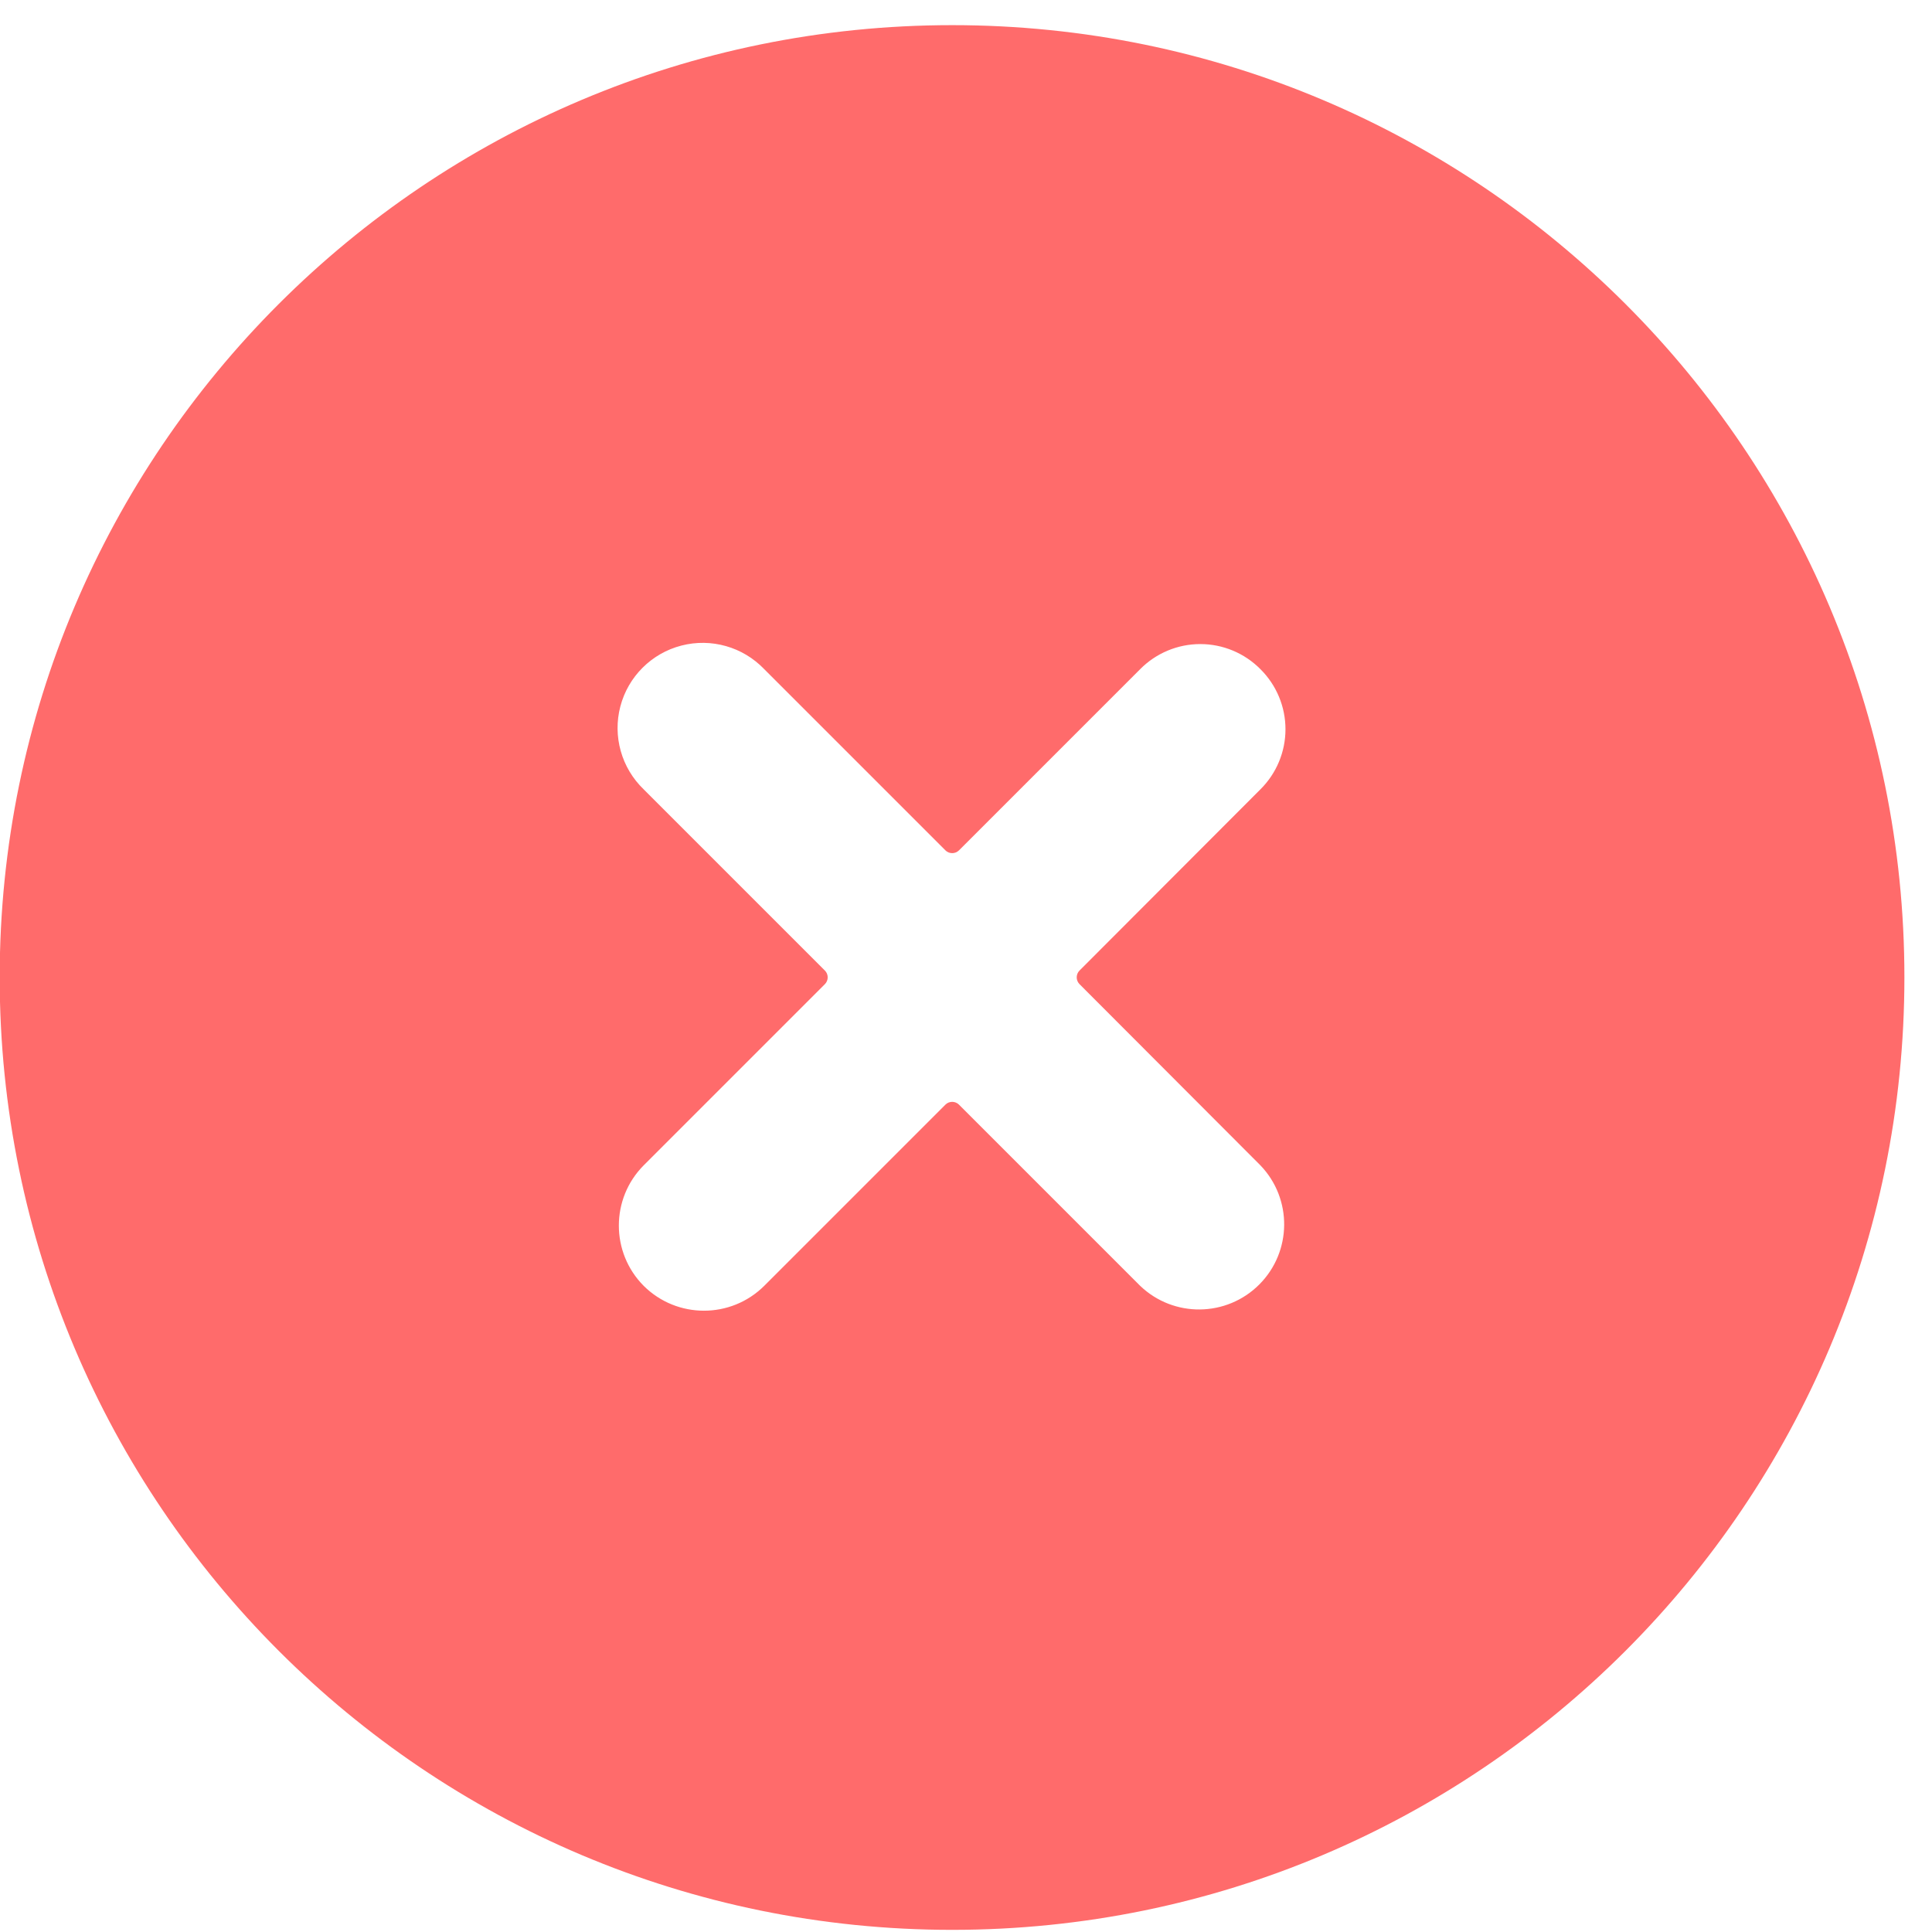
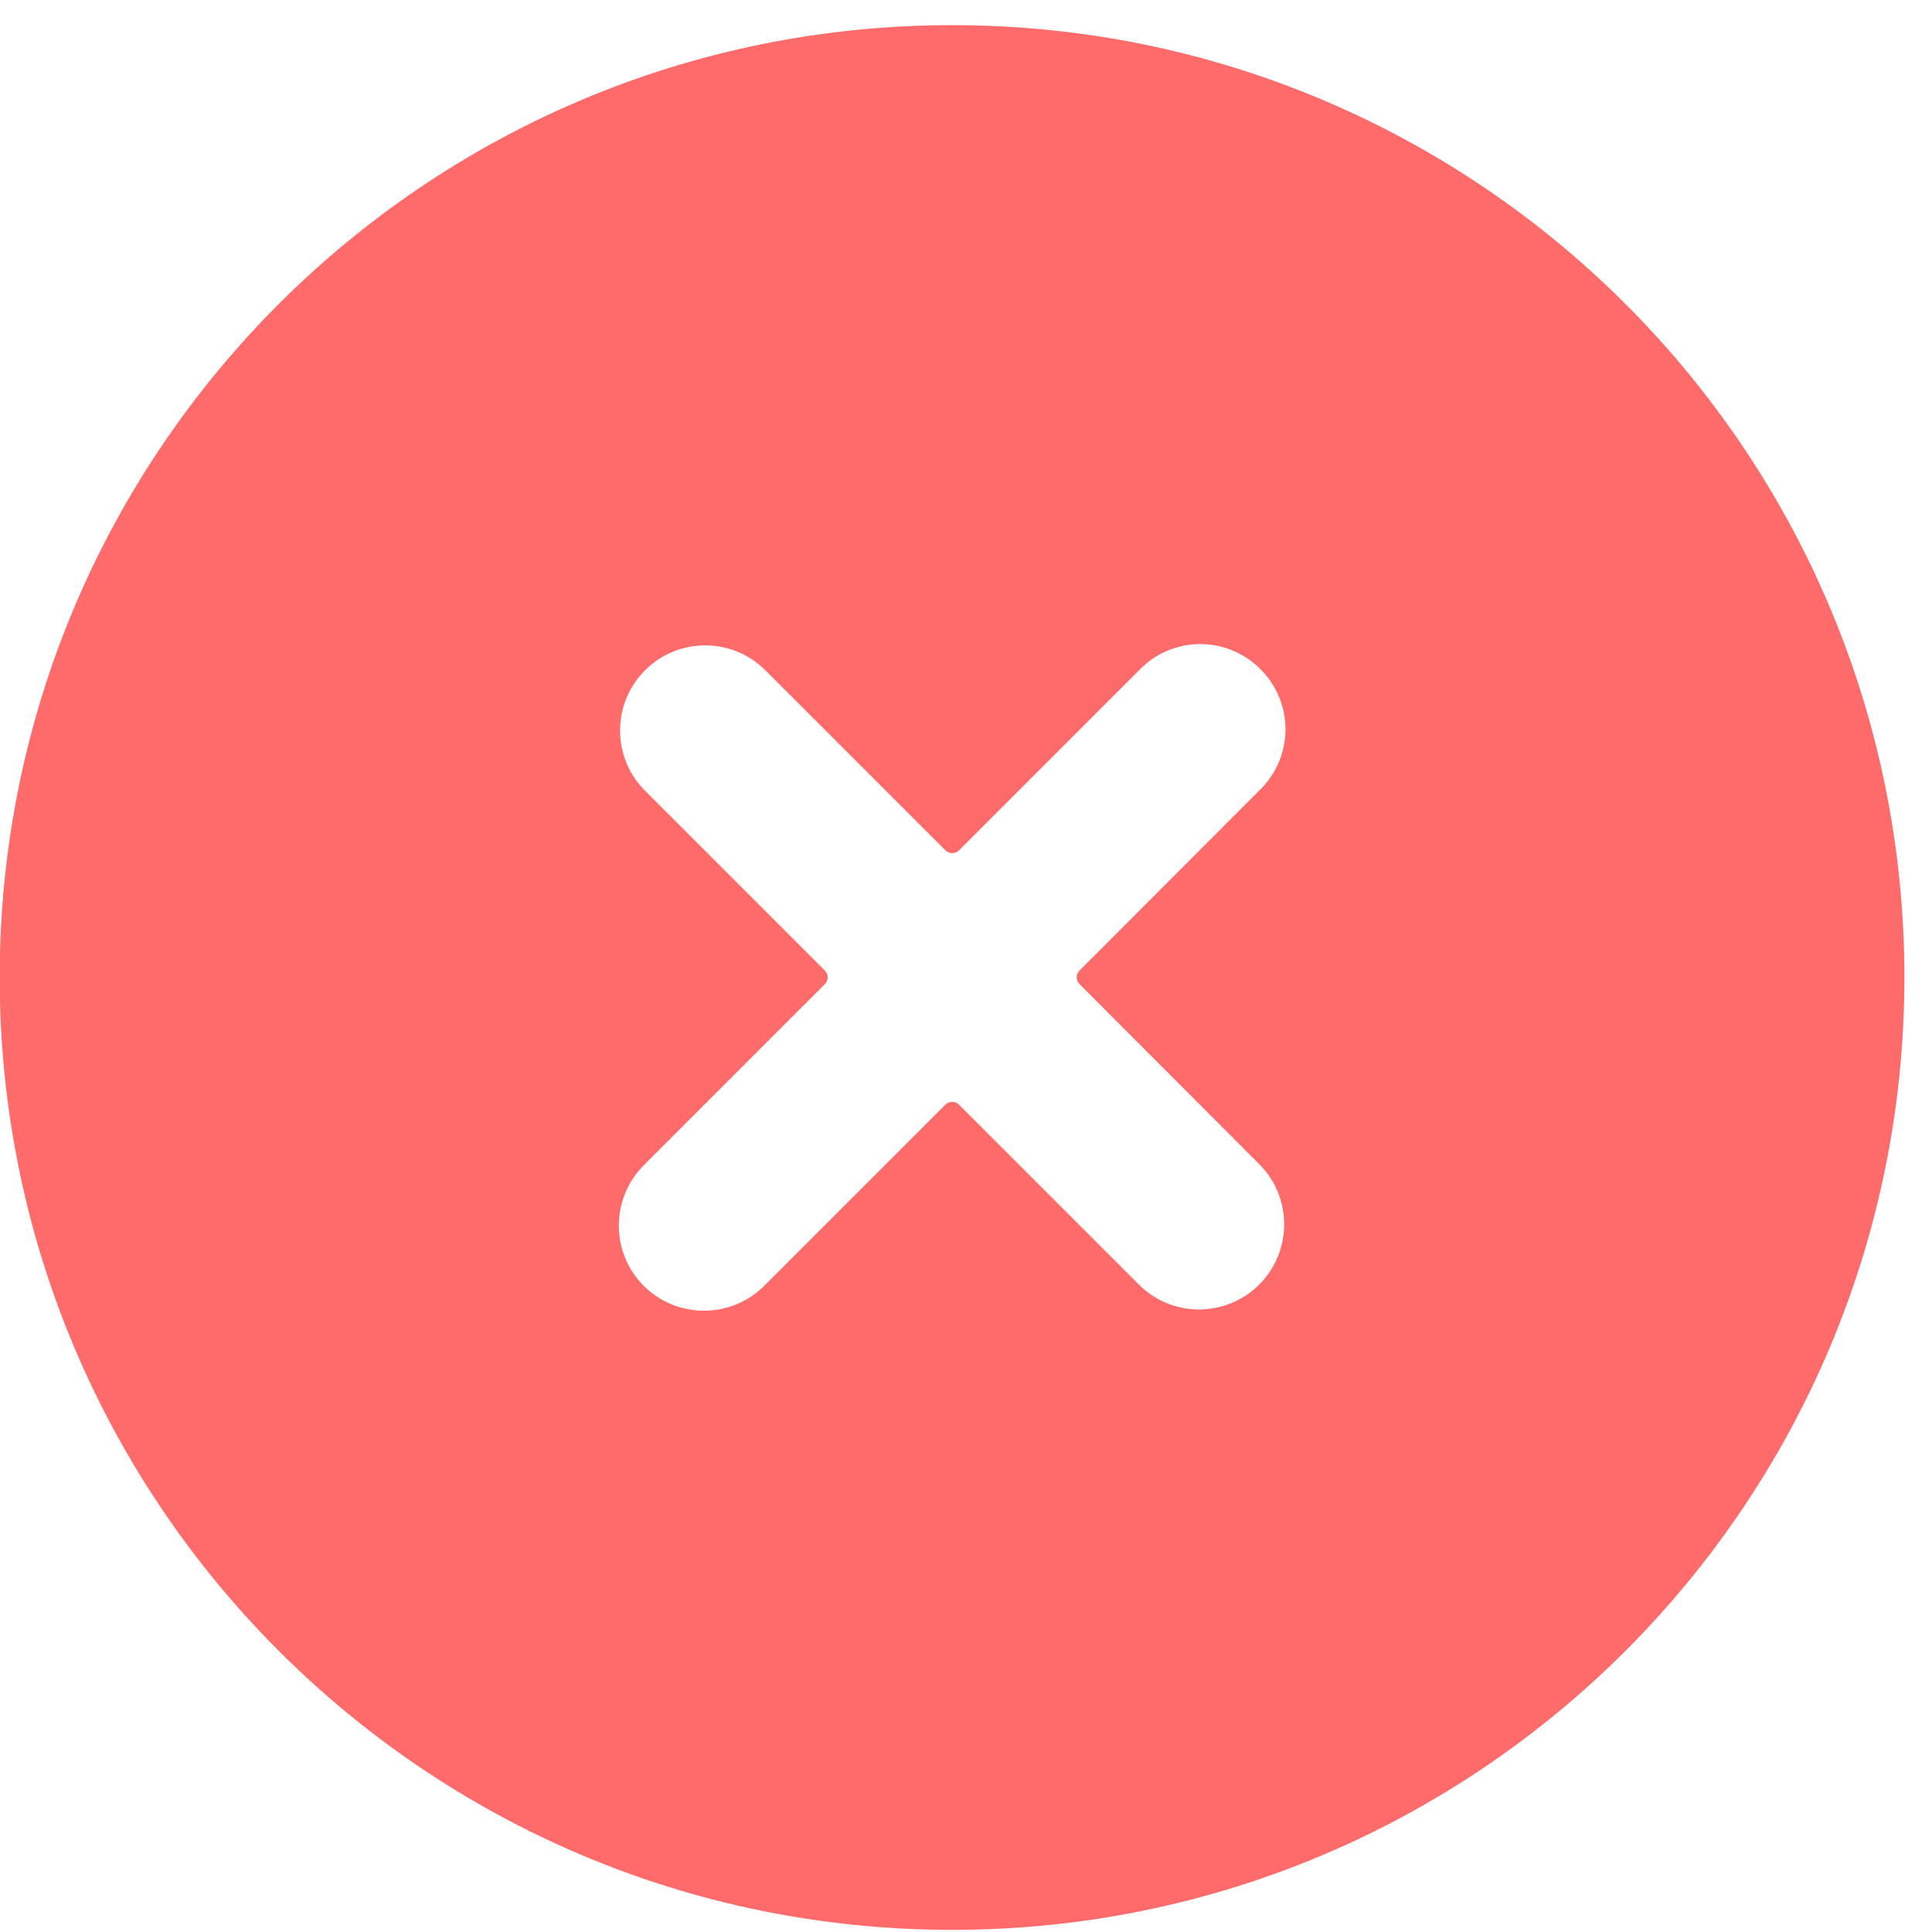
<svg xmlns="http://www.w3.org/2000/svg" height="63" width="63" viewBox="0 0 63 63">
-   <path fill="#ff6b6b" fill-rule="evenodd" d="M31.05 62.93c17.15 0 31.05-13.91 31.05-31.06S48.2.82 31.05.82-.01 14.72-.01 31.87 13.9 62.93 31.05 62.93zm4.15-31.28l5.9-5.91a2.758 2.758 0 0 0 0-3.92 2.758 2.758 0 0 0-3.92 0l-5.91 5.91c-.12.12-.32.12-.44 0l-5.91-5.91a2.776 2.776 0 1 0-3.93 3.92l5.91 5.91c.12.12.12.32 0 .44L20.99 38a2.788 2.788 0 0 0 0 3.93 2.788 2.788 0 0 0 3.93 0l5.91-5.91c.12-.12.32-.12.44 0l5.91 5.91A2.776 2.776 0 0 0 41.1 38l-5.9-5.91a.314.314 0 0 1 0-.44zm0 0" />
+   <path fill="#ff6b6b" fill-rule="evenodd" d="M31.05 62.93c17.15 0 31.05-13.91 31.05-31.06S48.2.82 31.05.82-.01 14.72-.01 31.87 13.9 62.93 31.05 62.93zm4.15-31.28l5.9-5.91a2.758 2.758 0 0 0 0-3.92 2.758 2.758 0 0 0-3.92 0l-5.91 5.91c-.12.12-.32.12-.44 0l-5.91-5.91a2.776 2.776 0 0 0-3.93 3.92l5.91 5.91c.12.12.12.32 0 .44L20.99 38a2.788 2.788 0 0 0 0 3.93 2.788 2.788 0 0 0 3.93 0l5.91-5.91c.12-.12.32-.12.44 0l5.91 5.91A2.776 2.776 0 0 0 41.1 38l-5.9-5.91a.314.314 0 0 1 0-.44zm0 0" />
</svg>
